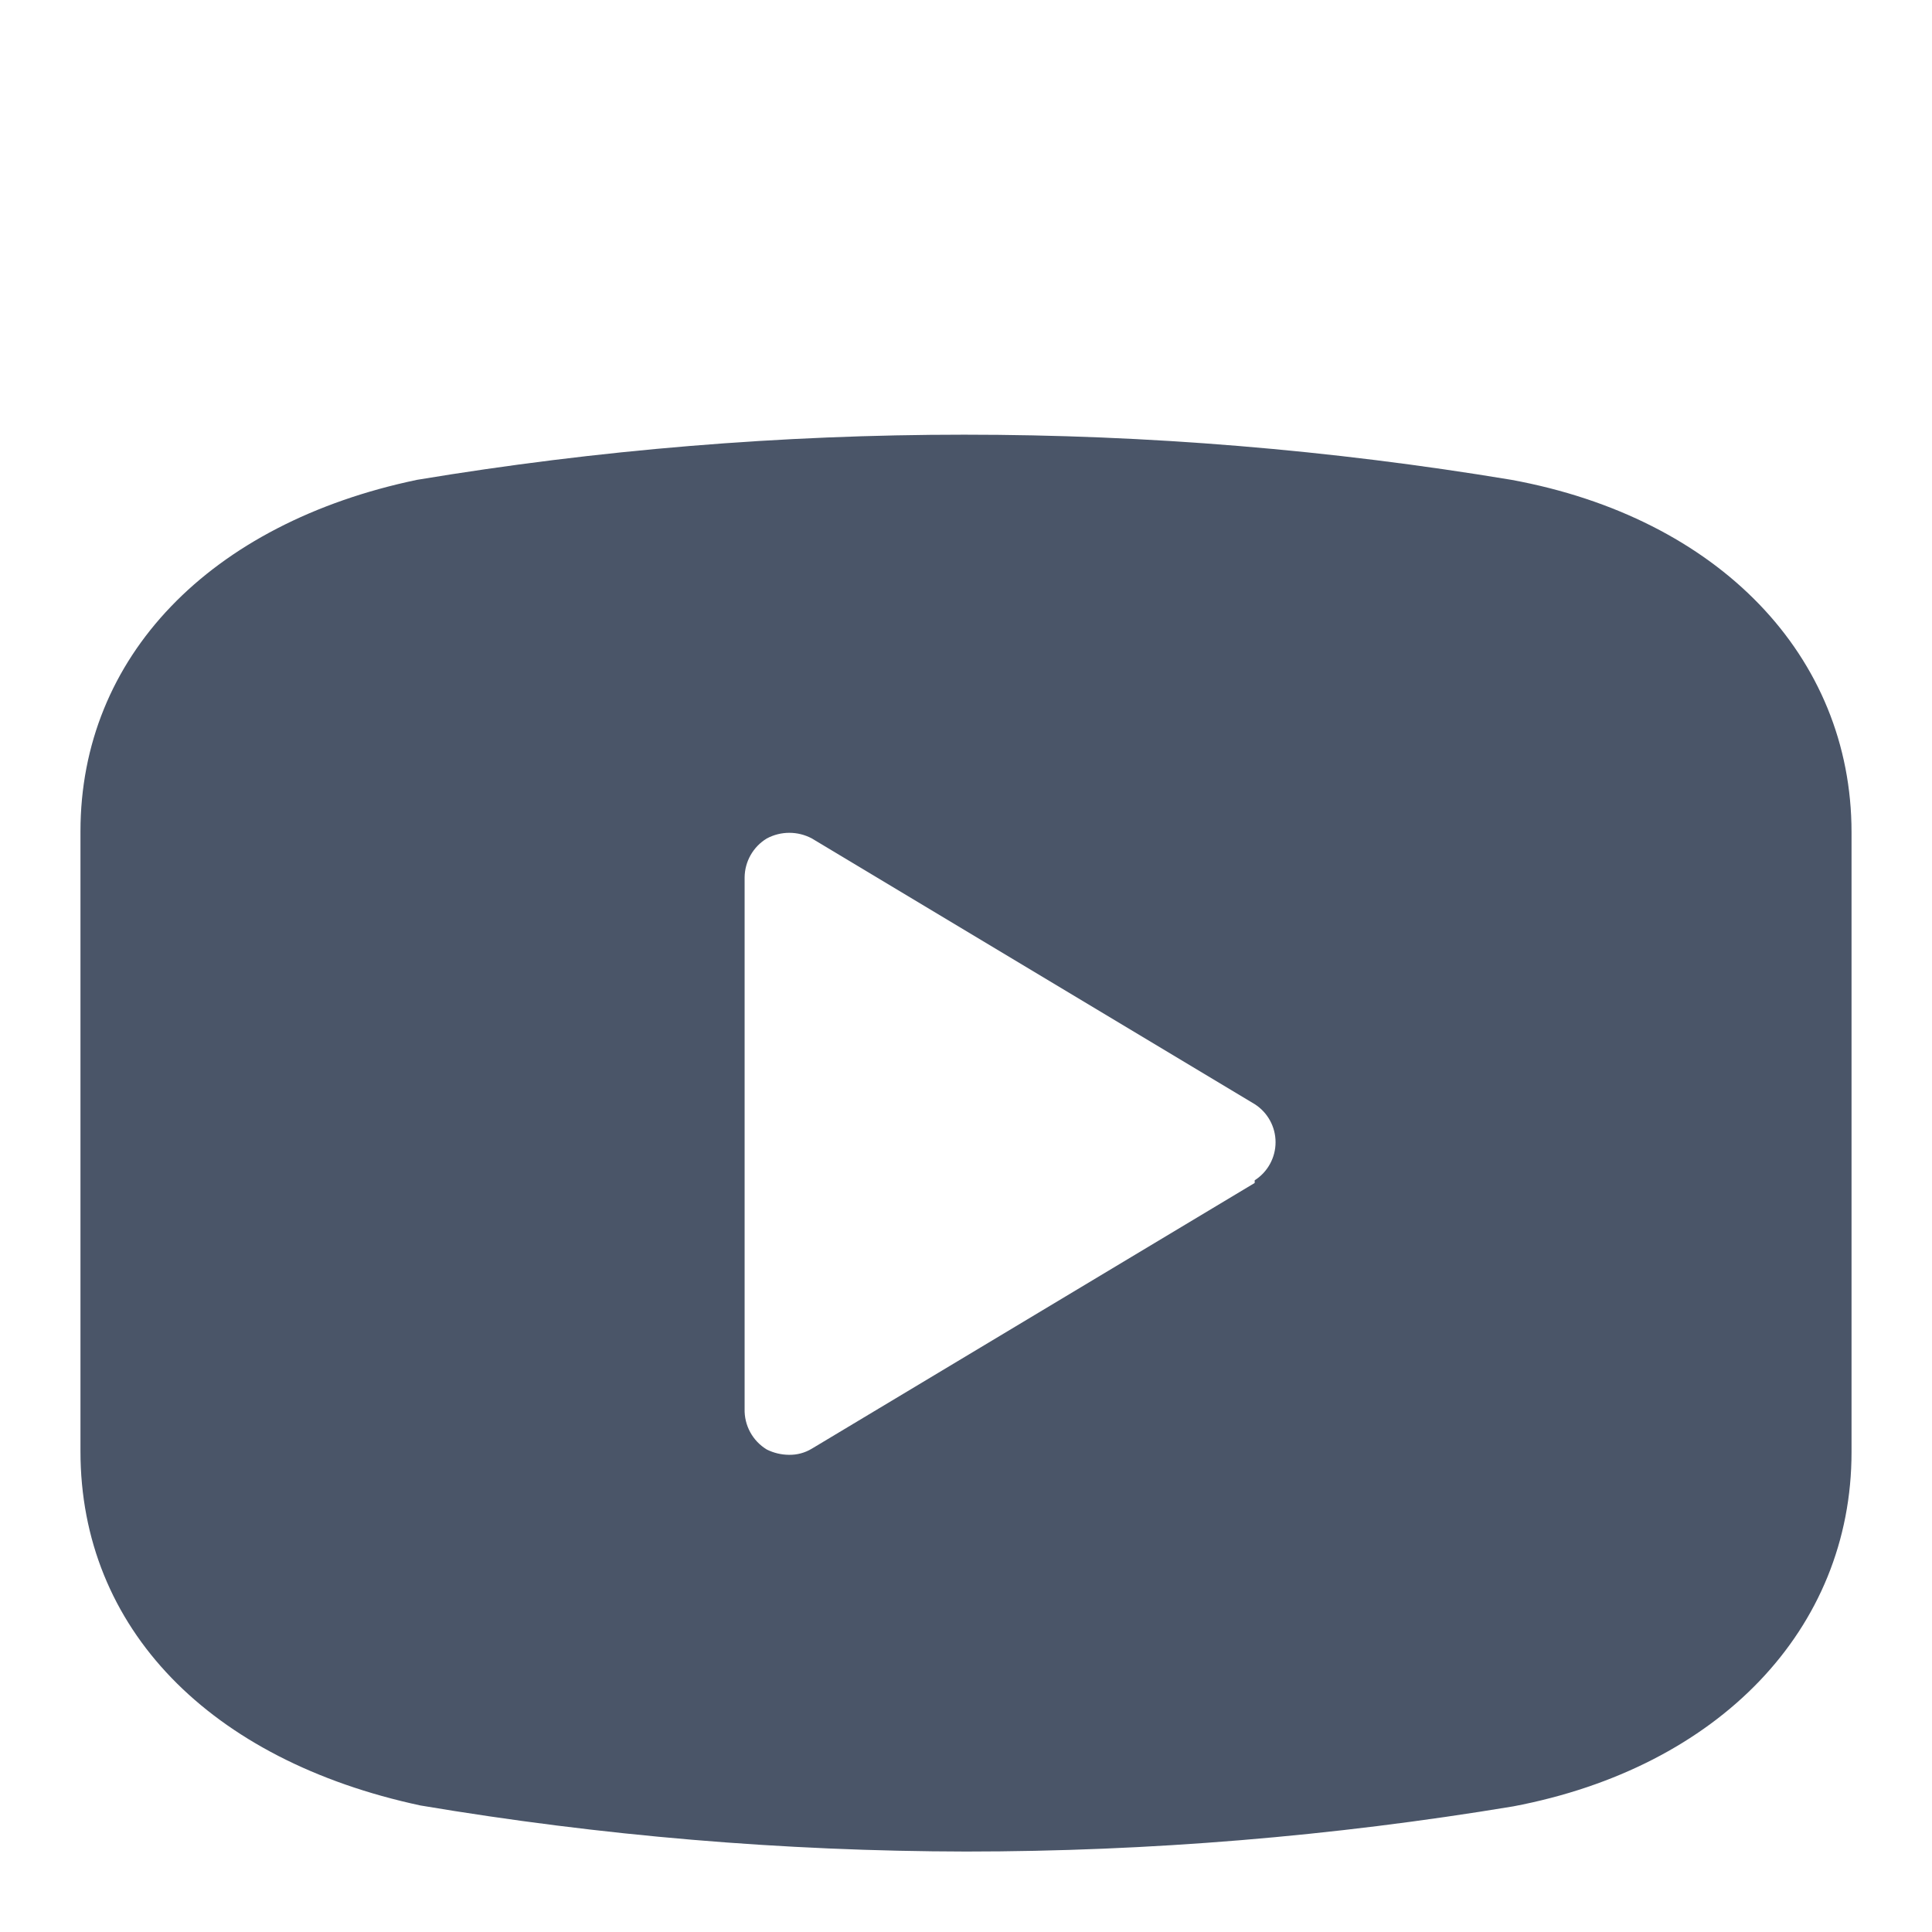
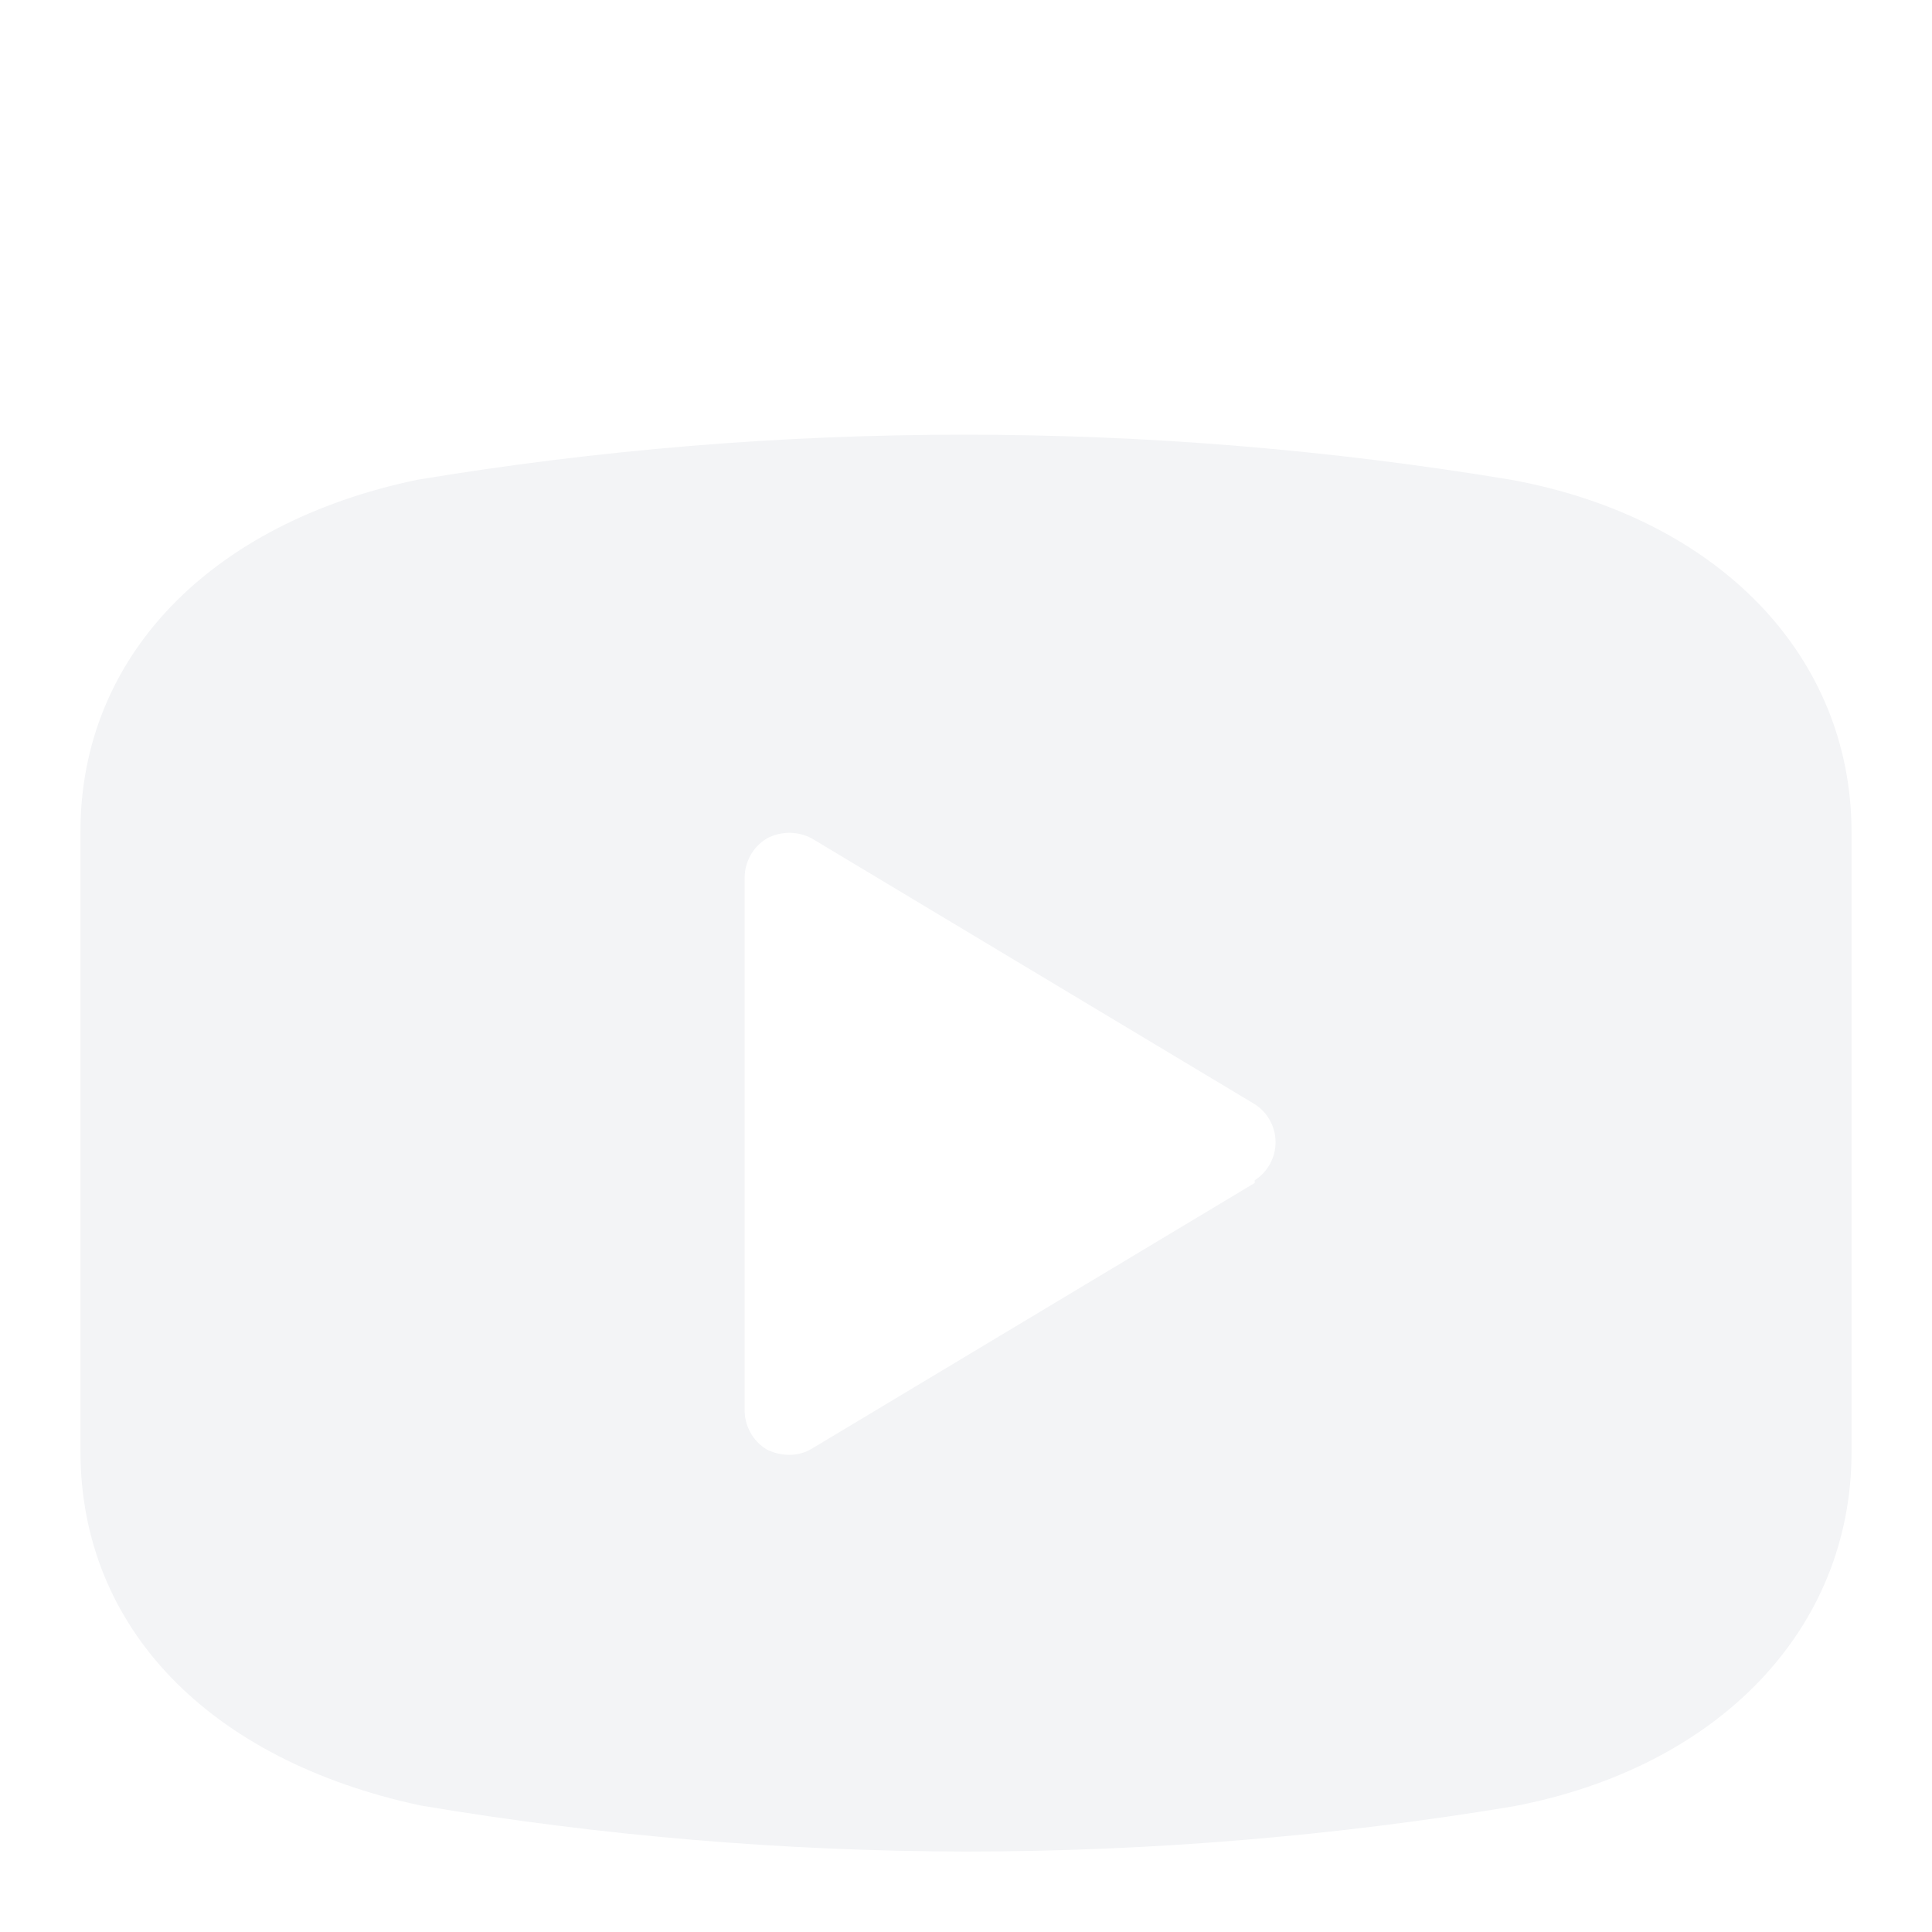
<svg xmlns="http://www.w3.org/2000/svg" id="SvgjsSvg1001" width="288" height="288" version="1.1">
  <defs id="SvgjsDefs1002" />
  <g id="SvgjsG1008" transform="matrix(0.9167,0,0,0.9167,11.9952,11.99521)">
    <svg viewBox="2 2 20 16" width="288" height="288">
-       <path fill="#4A5568" d="M18.16,4.51a37.7,37.7,0,0,0-12.36,0C3.46,5,2,6.51,2,8.48v7c0,2,1.46,3.49,3.84,4A37.47,37.47,0,0,0,12,20a37.8,37.8,0,0,0,6.18-.51c2.32-.44,3.82-2,3.82-4v-7C22,6.5,20.5,4.94,18.16,4.51Zm-2.9,7.94-5,3a.48.48,0,0,1-.26.07.57.57,0,0,1-.25-.06A.52.52,0,0,1,9.5,15V9a.52.52,0,0,1,.25-.44.54.54,0,0,1,.51,0l5,3a.51.51,0,0,1,0,.86Z" class="color464646 svgShape" />
+       <path fill="#F3F4F6" d="M18.16,4.51a37.7,37.7,0,0,0-12.36,0C3.46,5,2,6.51,2,8.48v7c0,2,1.46,3.49,3.84,4A37.47,37.47,0,0,0,12,20a37.8,37.8,0,0,0,6.18-.51c2.32-.44,3.82-2,3.82-4v-7C22,6.5,20.5,4.94,18.16,4.51Zm-2.9,7.94-5,3a.48.48,0,0,1-.26.07.57.57,0,0,1-.25-.06A.52.52,0,0,1,9.5,15V9a.52.52,0,0,1,.25-.44.54.54,0,0,1,.51,0l5,3a.51.51,0,0,1,0,.86Z" class="color464646 svgShape" />
    </svg>
  </g>
</svg>
